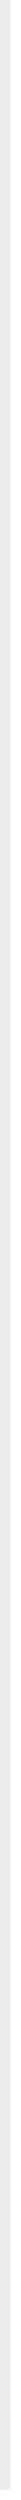
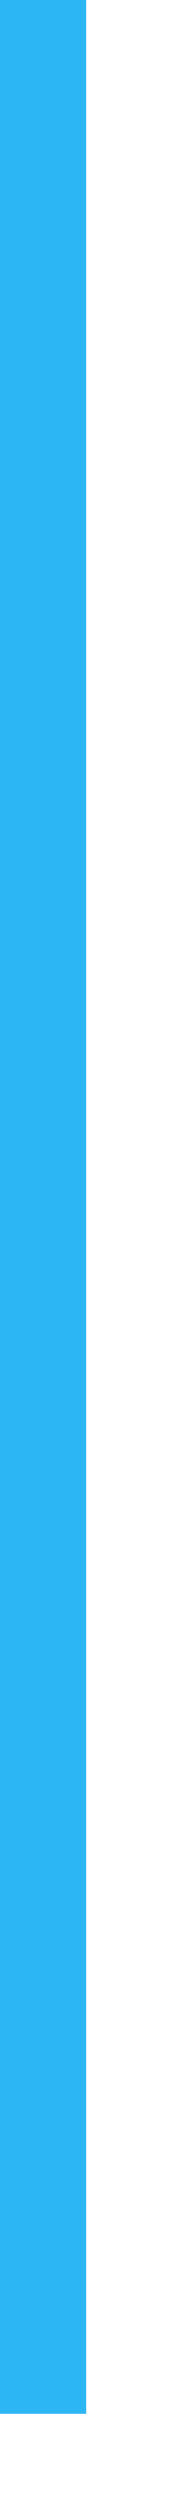
- <svg xmlns="http://www.w3.org/2000/svg" version="1.1" width="2px" height="243px">
-   <g transform="matrix(1 0 0 1 -544 -3388 )">
-     <path d="M 544.5 3388  L 544.5 3630  " stroke-width="1" stroke="#ebebeb" fill="none" />
+ <svg xmlns="http://www.w3.org/2000/svg" version="1.1" width="2px" height="29px">
+   <g transform="matrix(1 0 0 1 -625 -1843 )">
+     <path d="M 625.5 1843  L 625.5 1871  " stroke-width="1" stroke="#2db6f4" fill="none" />
  </g>
</svg>
